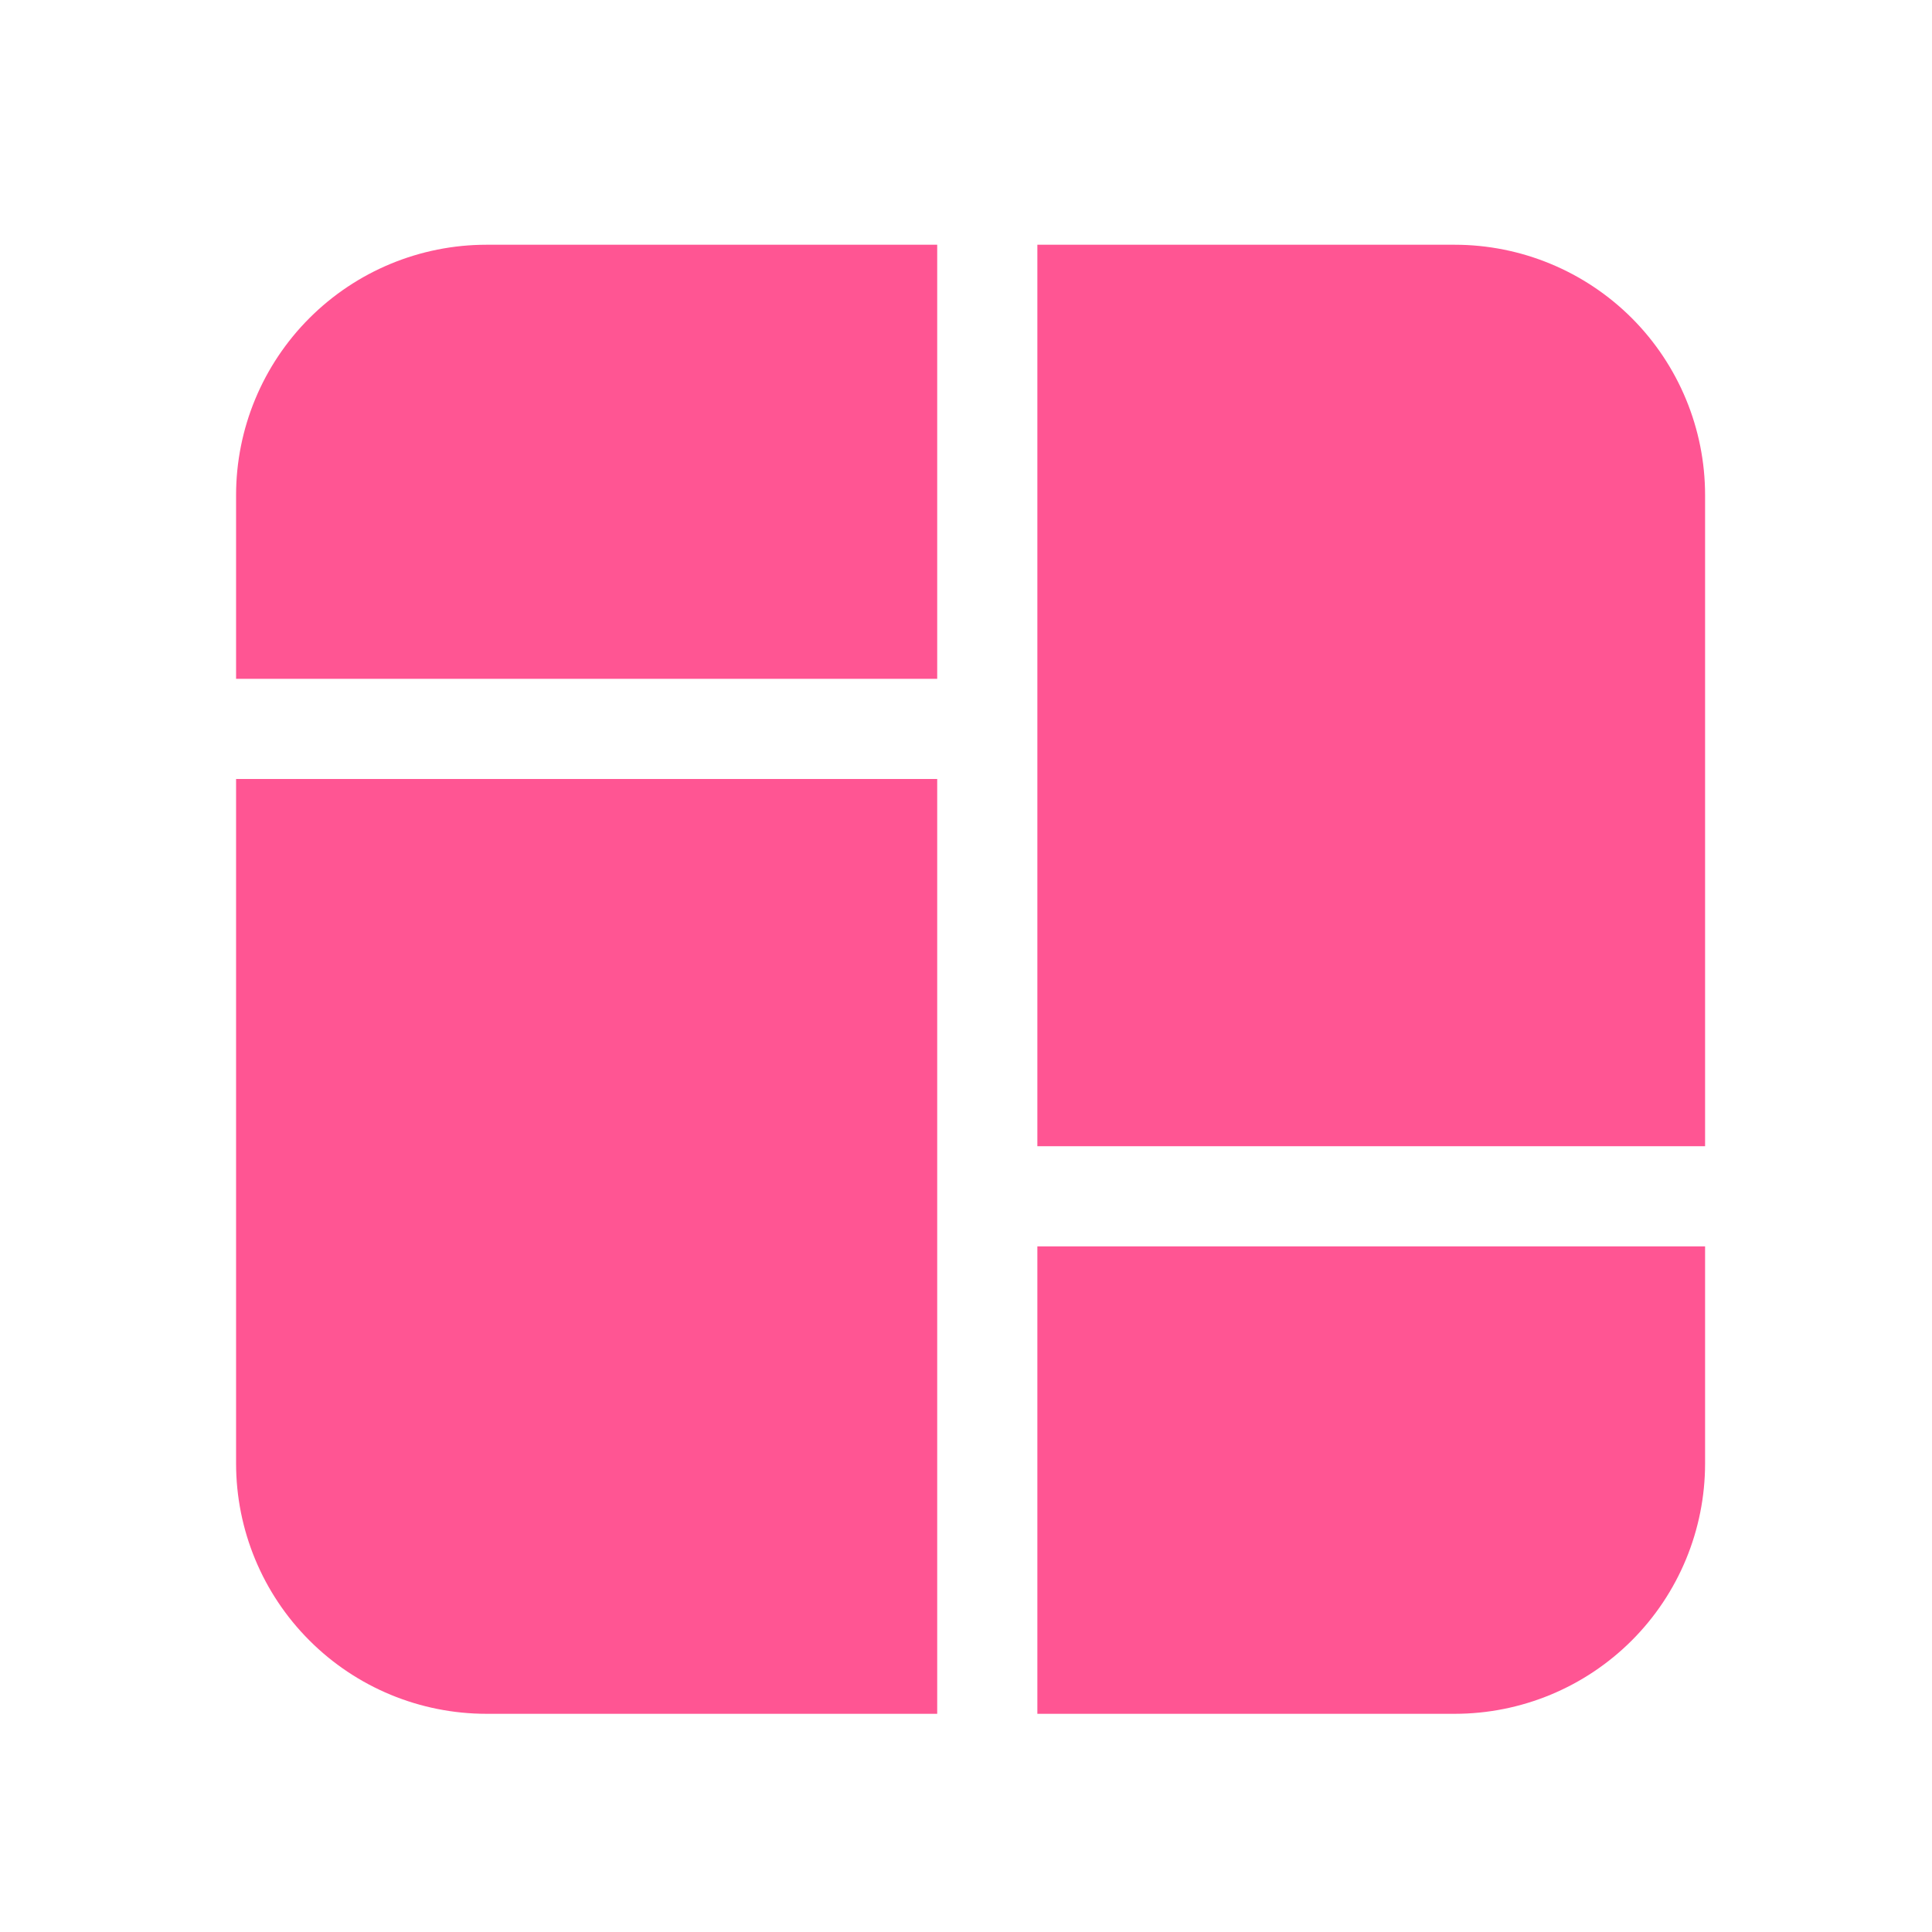
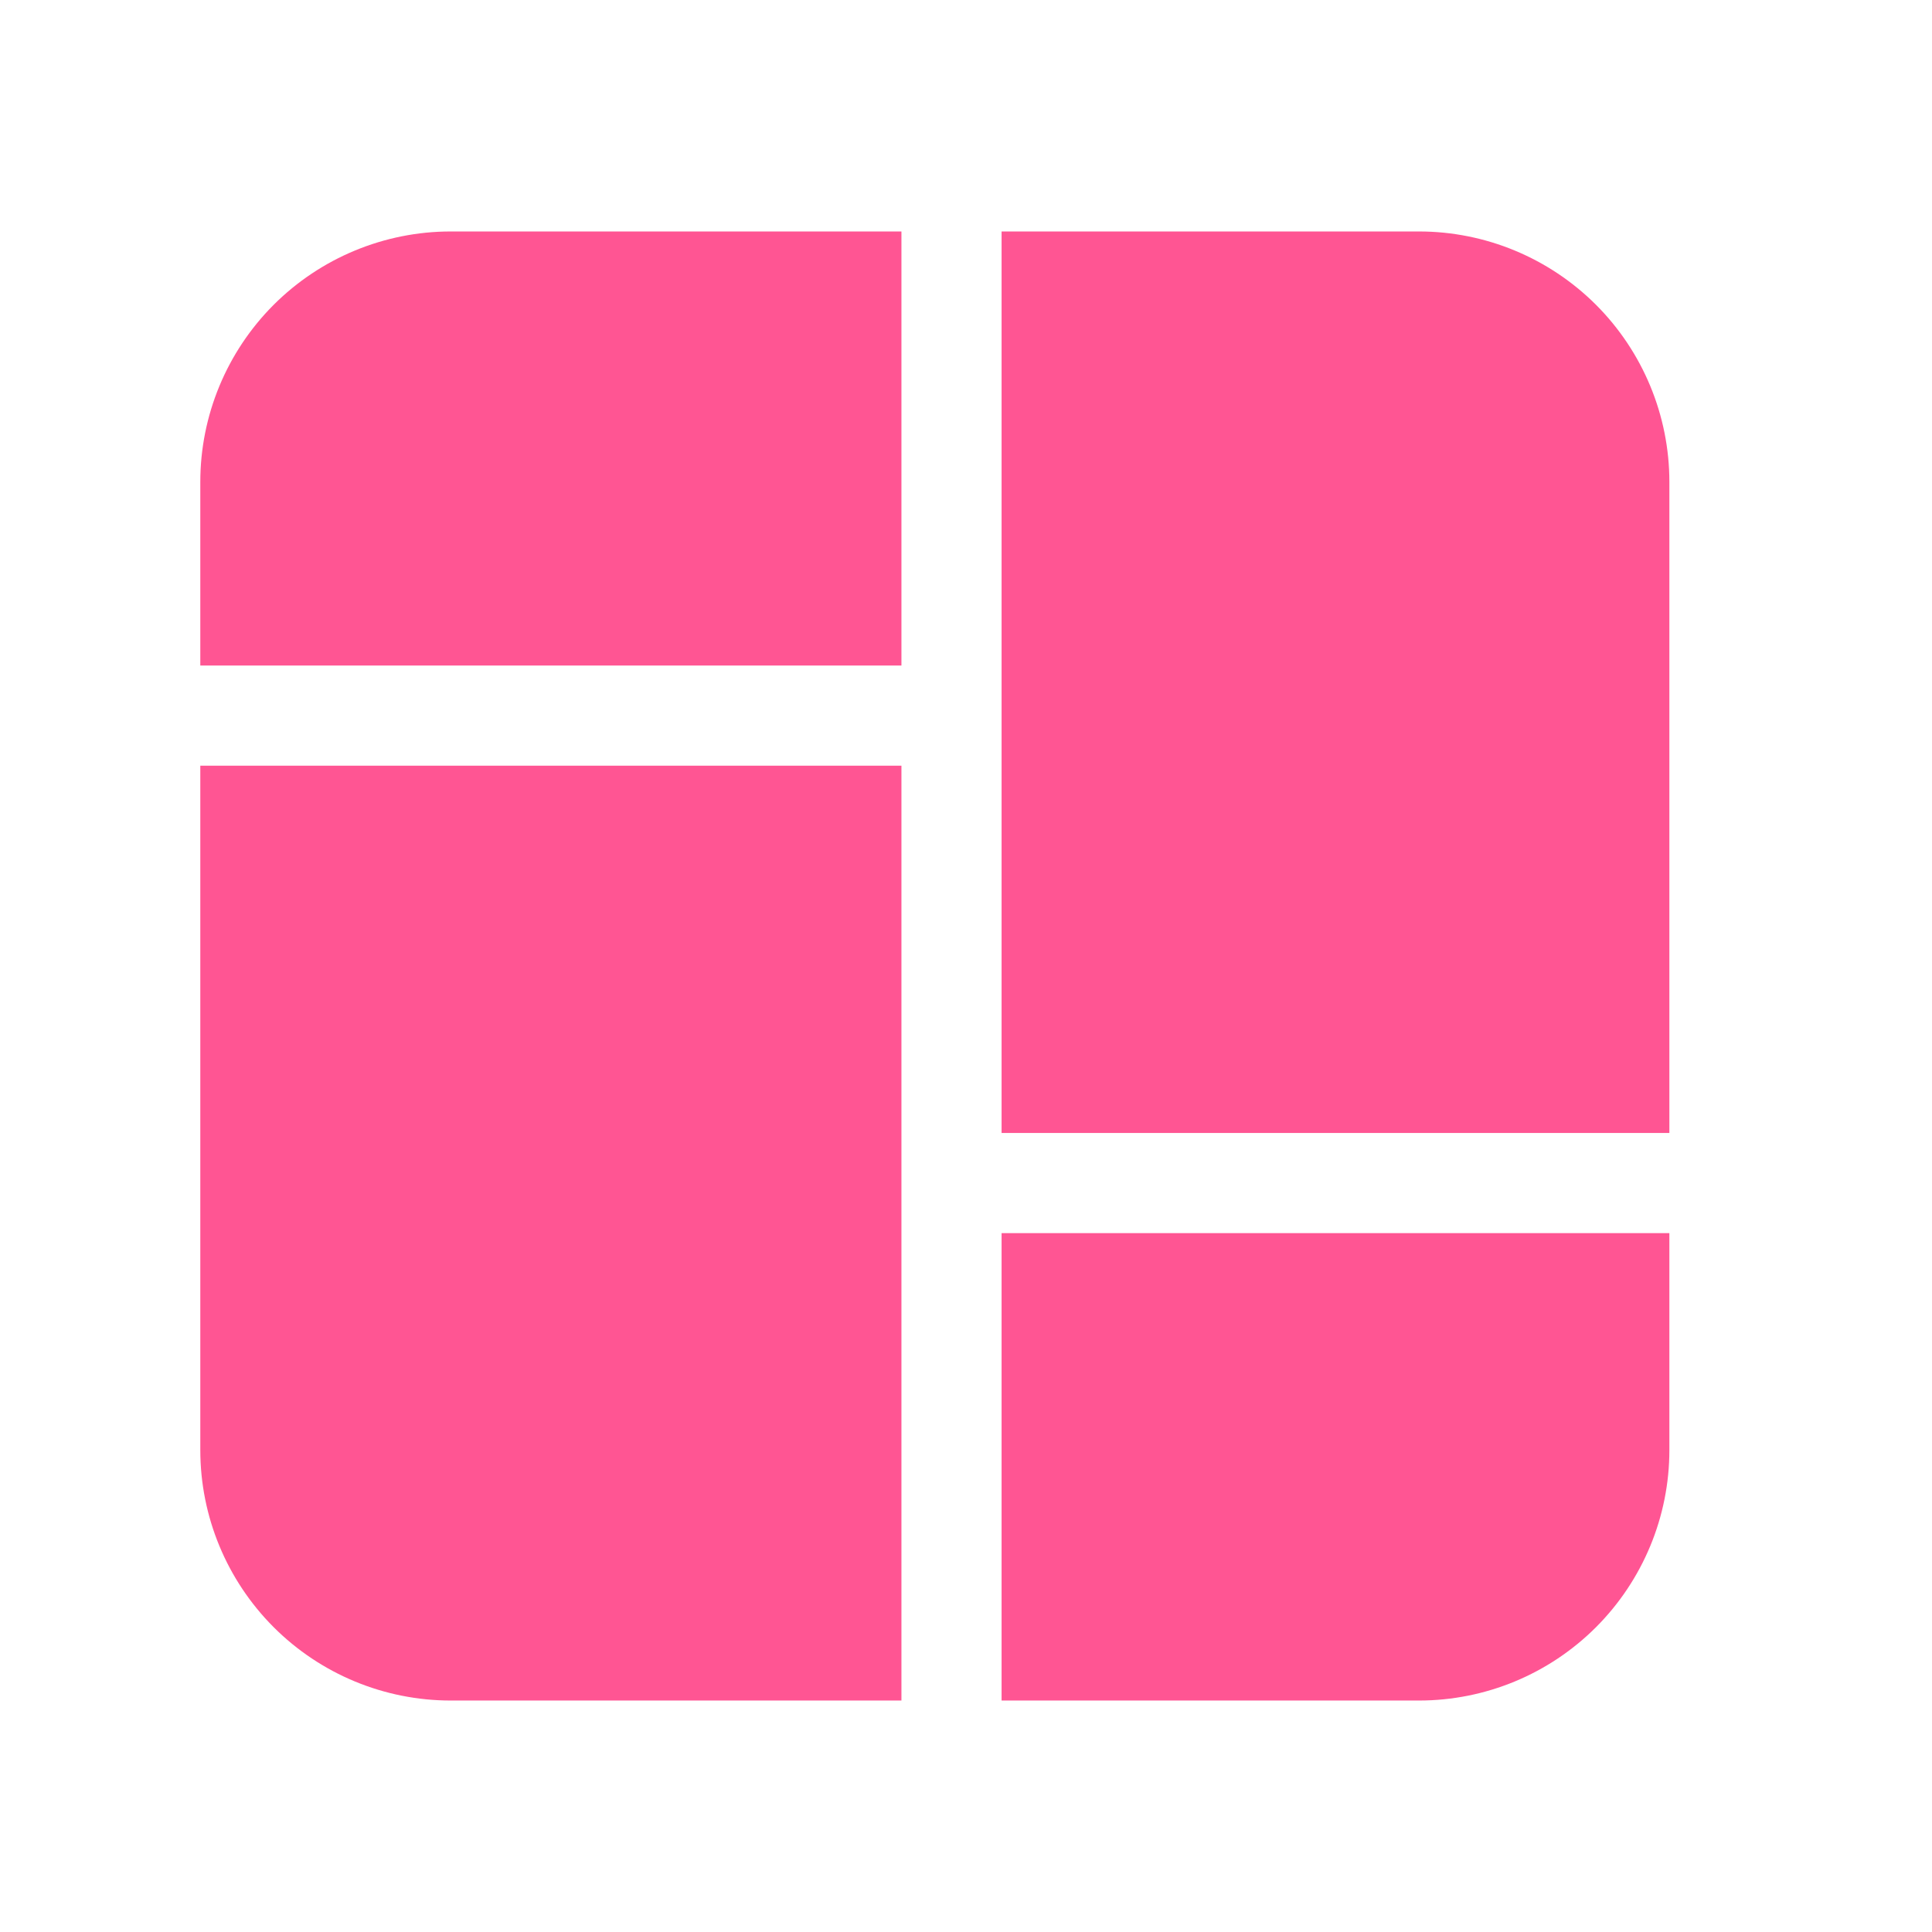
<svg xmlns="http://www.w3.org/2000/svg" width="31" height="31" viewBox="0 0 31 31" fill="none">
-   <path d="M15.038 3.927V10.892H3.788V7.945C3.788 6.88 4.211 5.858 4.965 5.104C5.718 4.351 6.74 3.927 7.806 3.927H15.038ZM16.645 3.927V18.392H27.359V7.945C27.359 6.88 26.936 5.858 26.183 5.104C25.429 4.351 24.407 3.927 23.341 3.927H16.645ZM27.359 19.999H16.645V27.499H23.341C24.407 27.499 25.429 27.076 26.183 26.322C26.936 25.569 27.359 24.547 27.359 23.481V19.999ZM15.038 27.499V12.499H3.788V23.481C3.788 24.547 4.211 25.569 4.965 26.322C5.718 27.076 6.74 27.499 7.806 27.499H15.038Z" fill="#FF5593" />
+   <path d="M14.464 3.714V10.679H3.214V7.732C3.214 6.667 3.638 5.645 4.391 4.891C5.145 4.138 6.167 3.714 7.232 3.714H14.464ZM16.071 3.714V18.179H26.786V7.732C26.786 6.667 26.362 5.645 25.609 4.891C24.855 4.138 23.834 3.714 22.768 3.714H16.071ZM26.786 19.786H16.071V27.286H22.768C23.834 27.286 24.855 26.863 25.609 26.109C26.362 25.355 26.786 24.334 26.786 23.268V19.786ZM14.464 27.286V12.286H3.214V23.268C3.214 24.334 3.638 25.355 4.391 26.109C5.145 26.863 6.167 27.286 7.232 27.286H14.464Z" fill="#FF5593" />
</svg>
